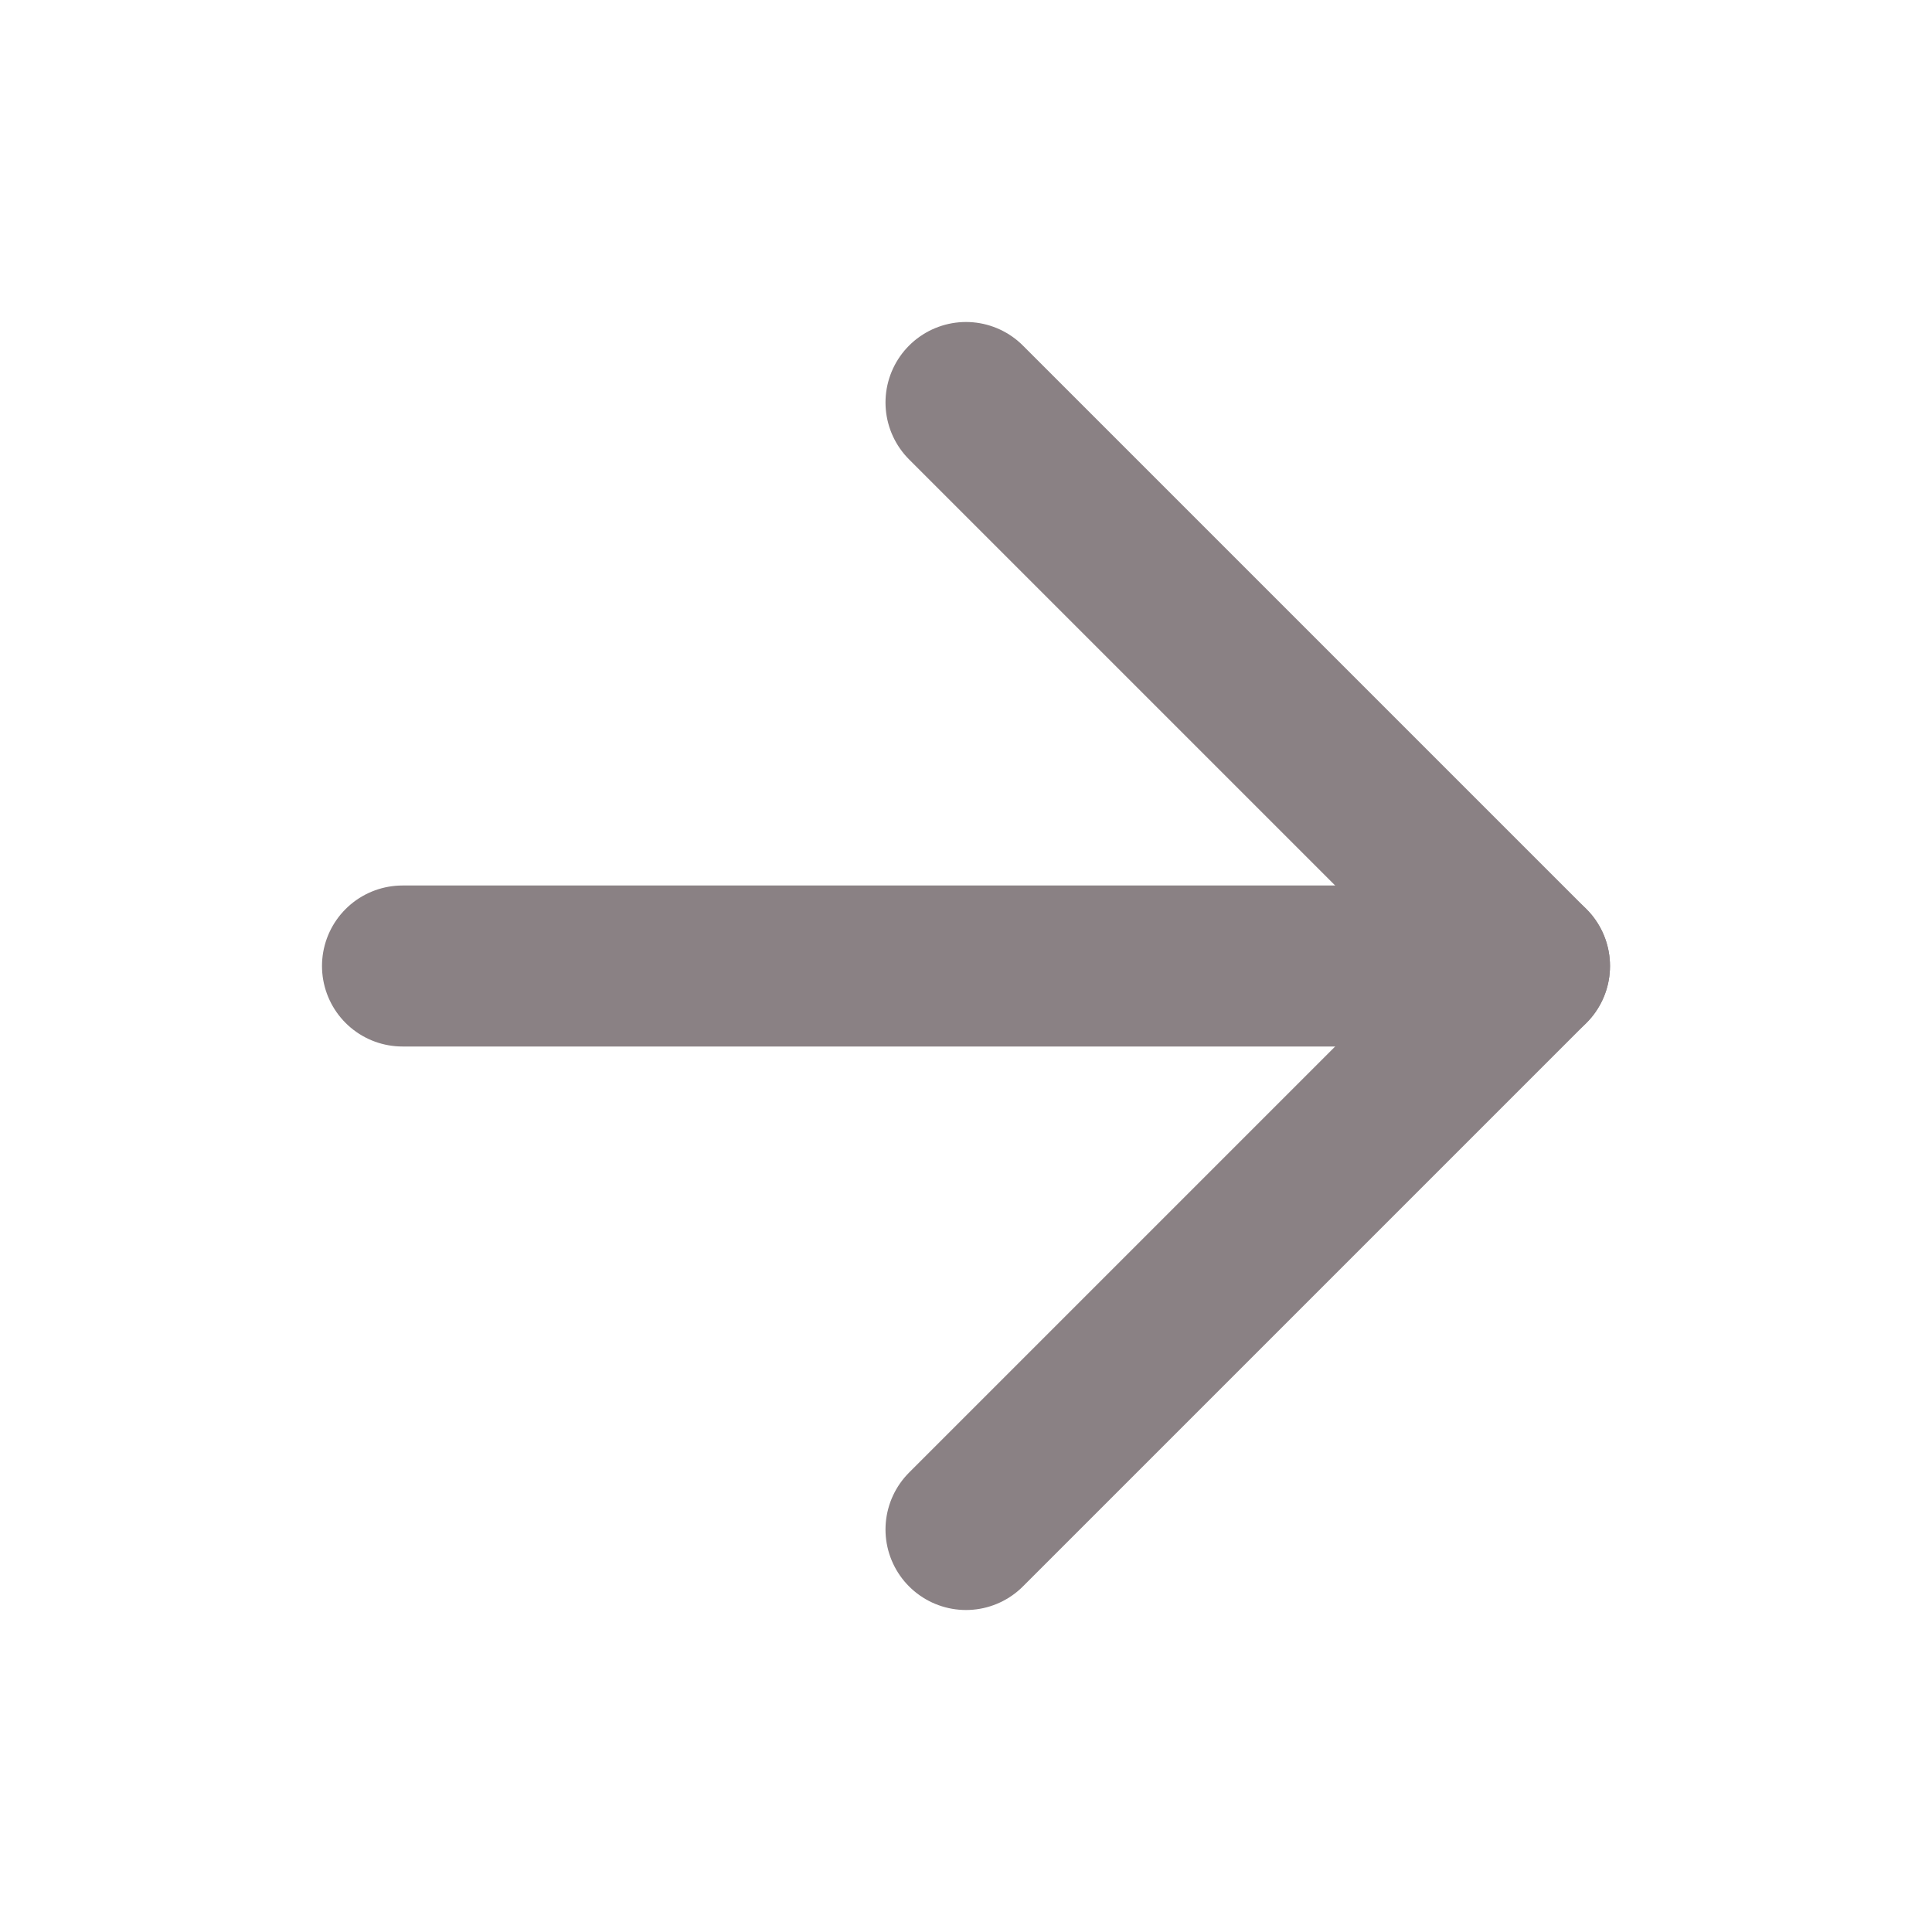
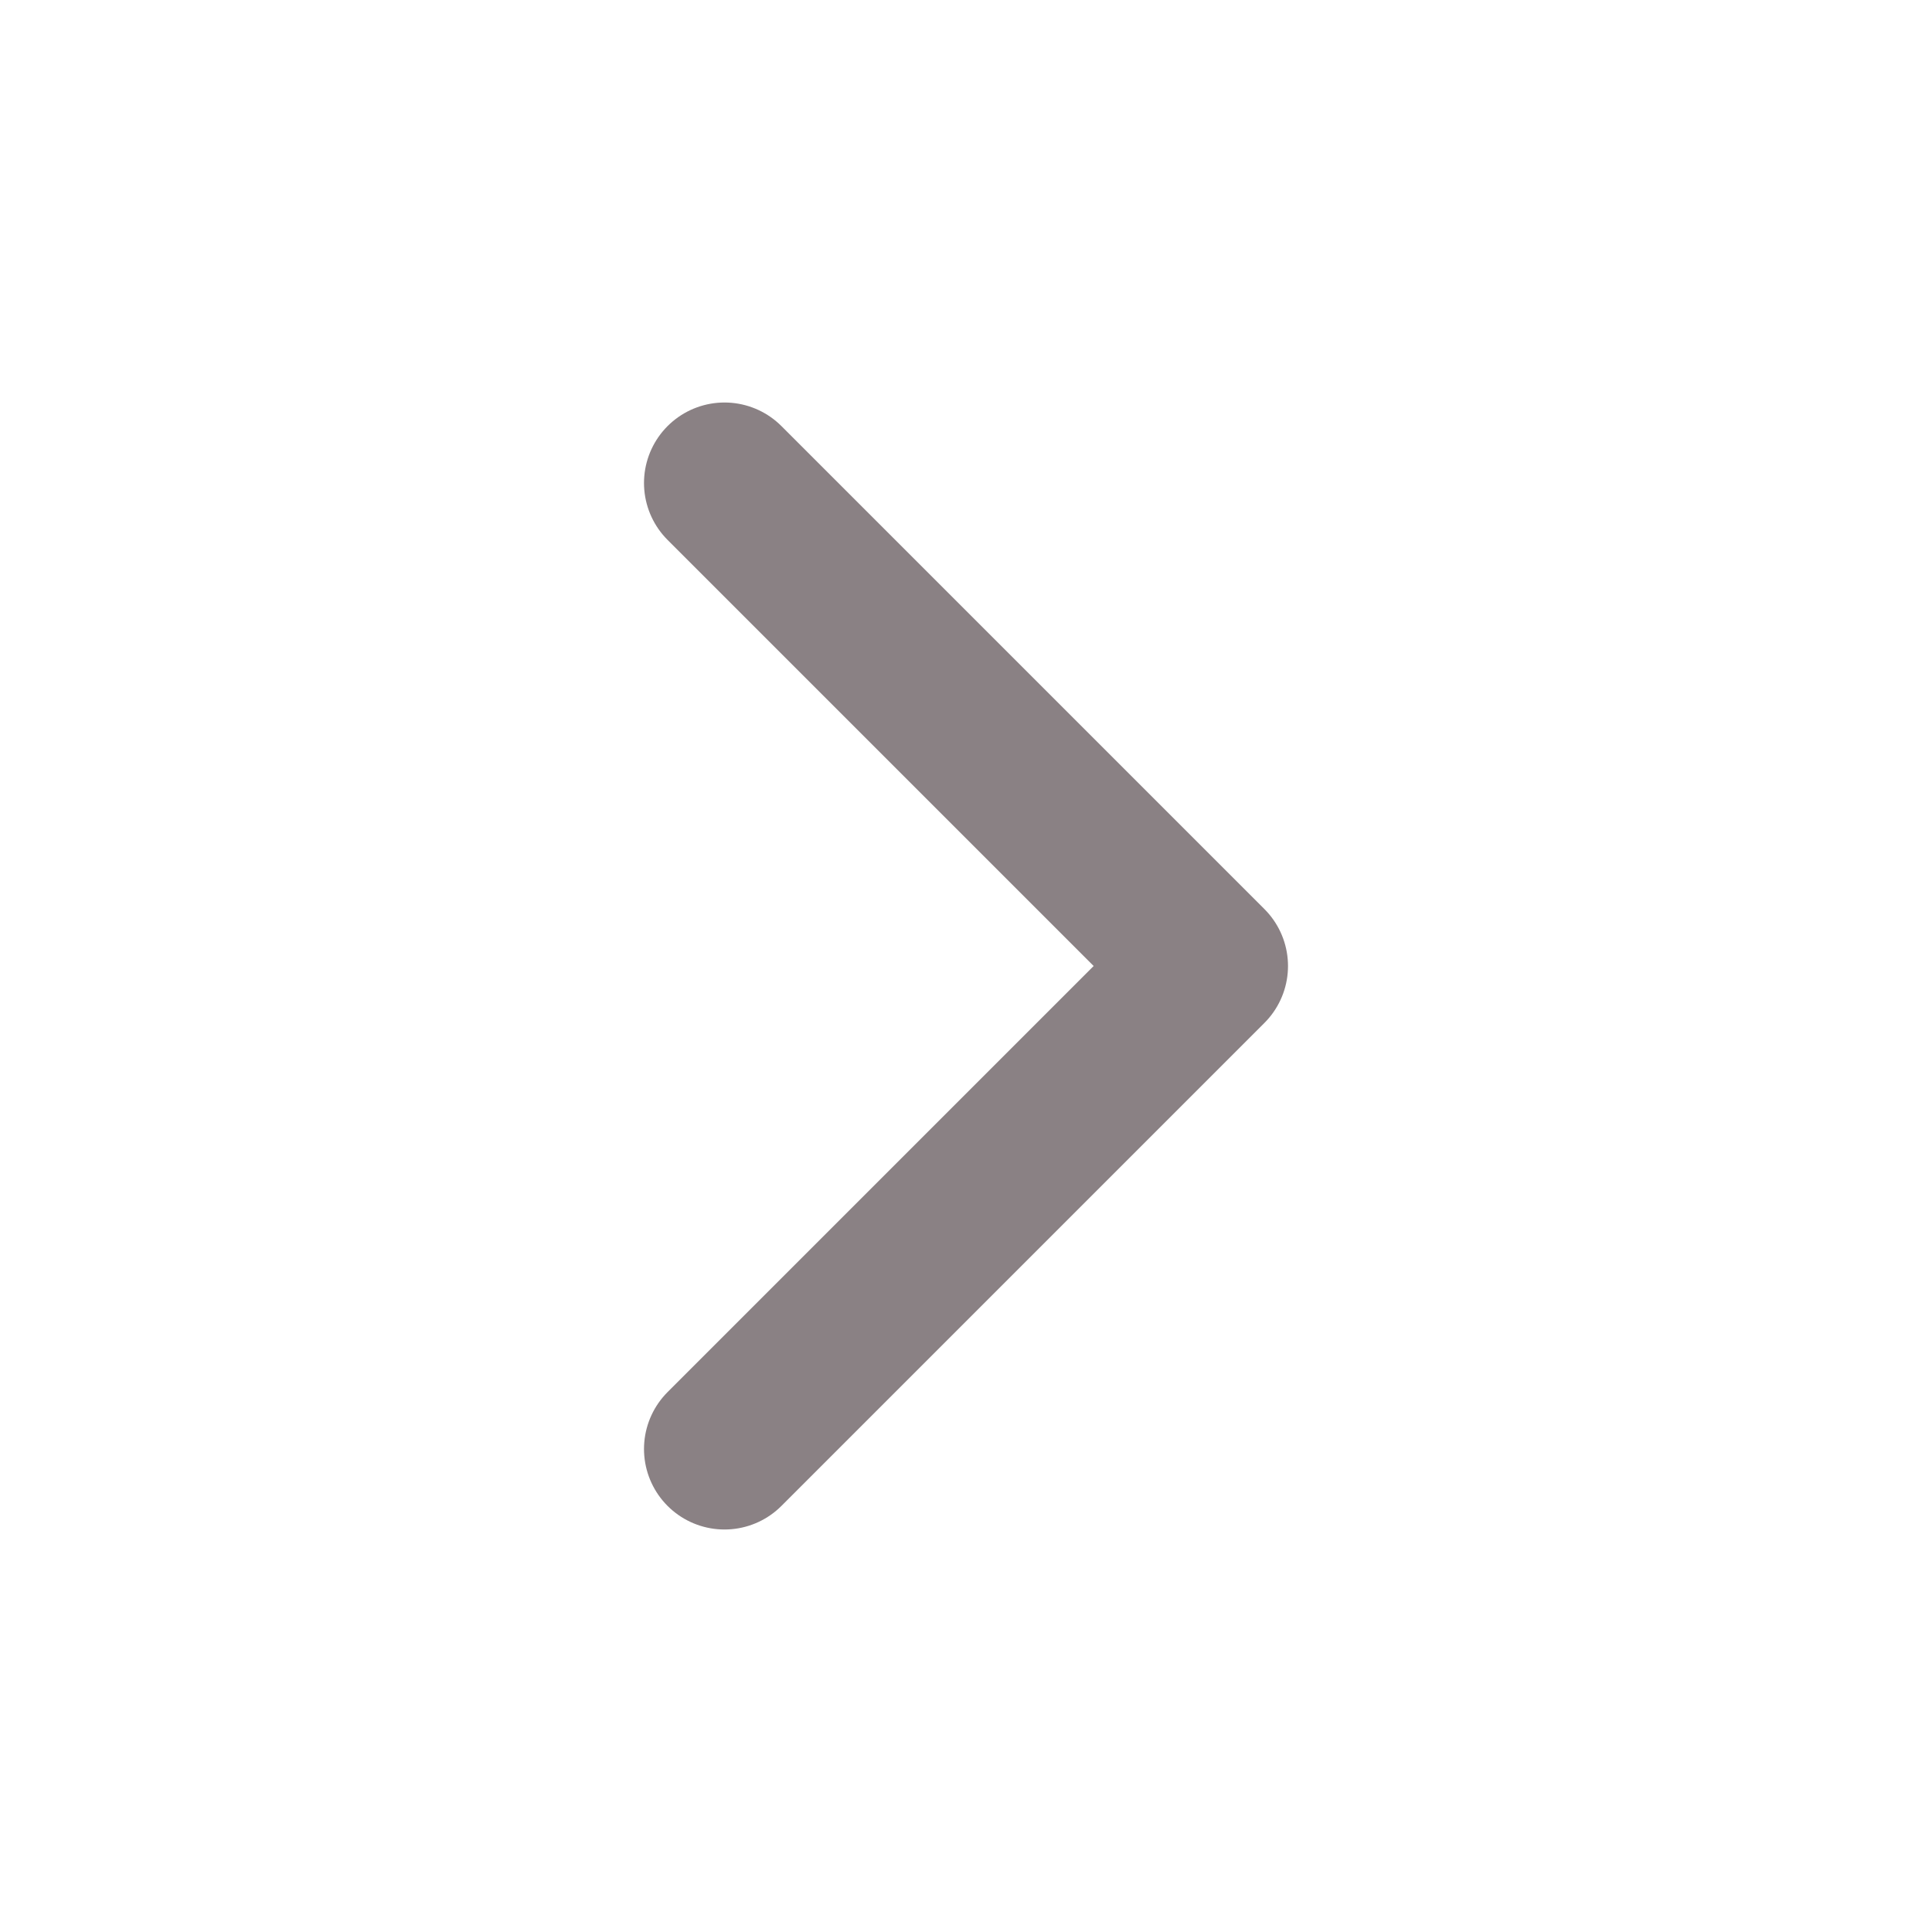
<svg xmlns="http://www.w3.org/2000/svg" width="24" height="24" viewBox="0 0 24 24" fill="none" stroke="#8A8184" stroke-width="2" stroke-linecap="round" stroke-linejoin="round">
-   <line x1="5" y1="12" x2="19" y2="12" />
-   <polyline points="12 5 19 12 12 19" />
+   <polyline points="9 6 15 12 9 18" />
</svg>
